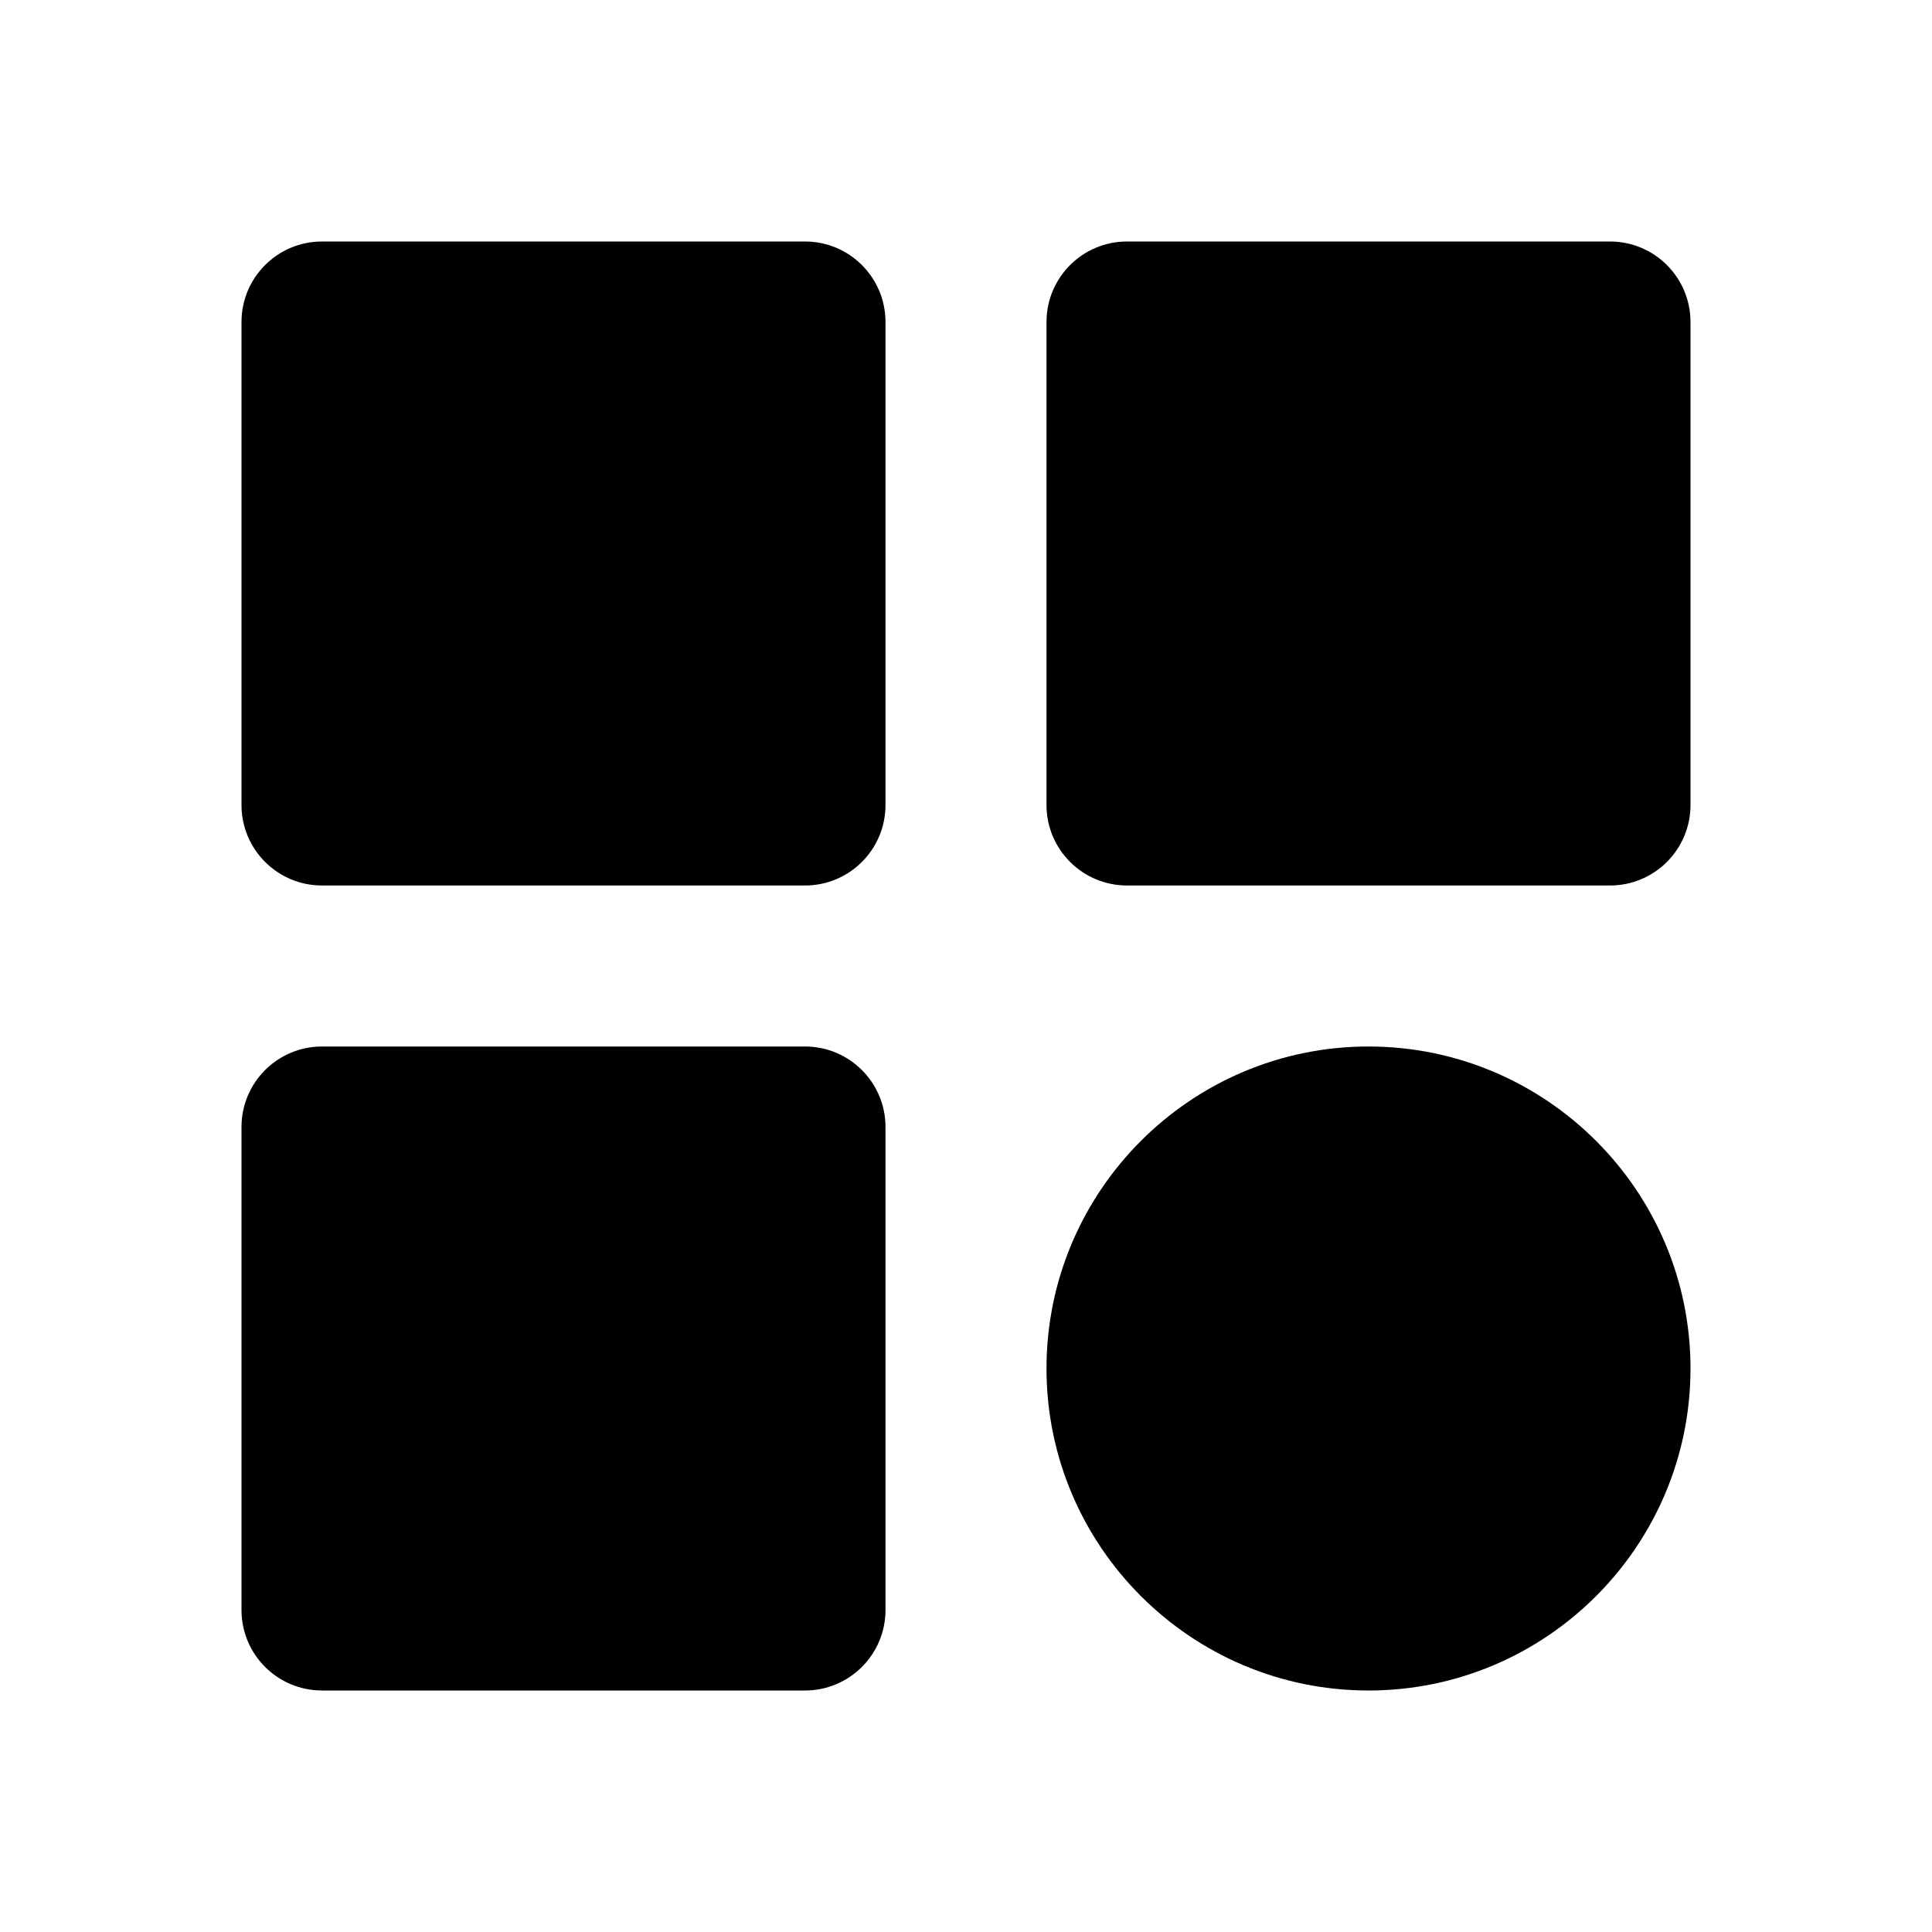
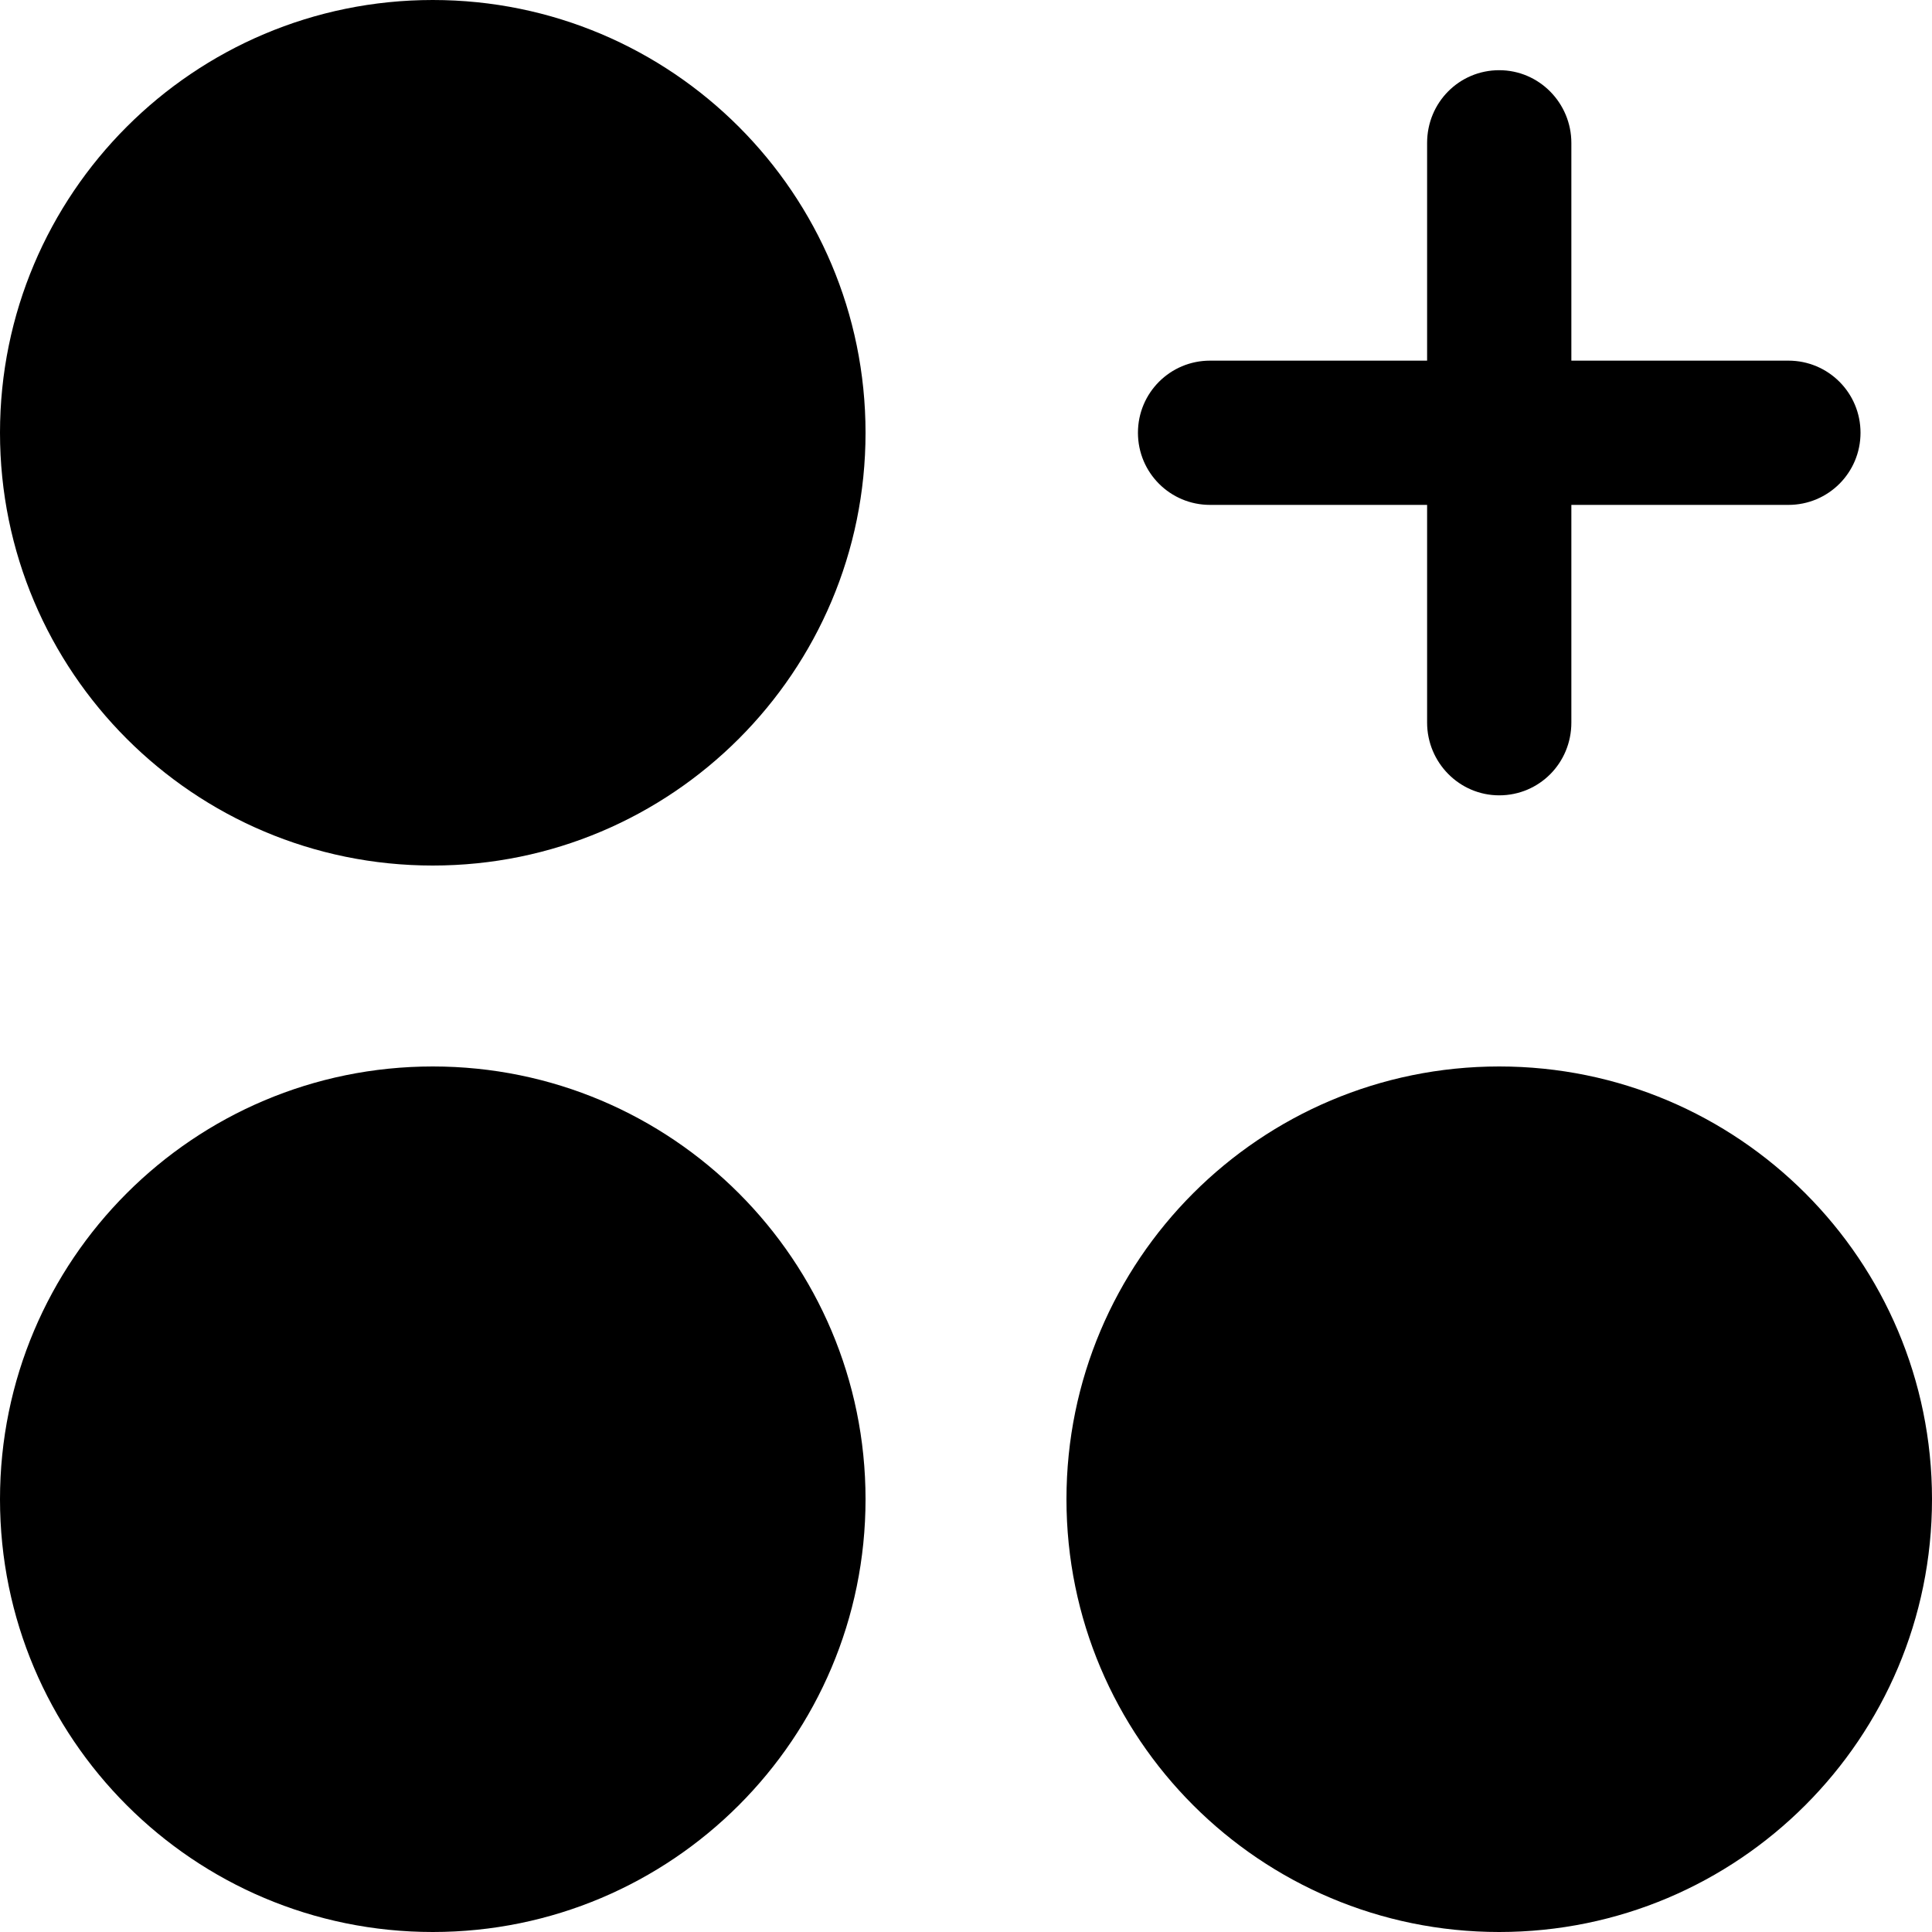
- <svg xmlns="http://www.w3.org/2000/svg" height="24" viewBox="0 0 24 24" width="24">
-   <path d="M4 11h6a1 1 0 0 0 1-1V4a1 1 0 0 0-1-1H4a1 1 0 0 0-1 1v6a1 1 0 0 0 1 1zm10 0h6a1 1 0 0 0 1-1V4a1 1 0 0 0-1-1h-6a1 1 0 0 0-1 1v6a1 1 0 0 0 1 1zM4 21h6a1 1 0 0 0 1-1v-6a1 1 0 0 0-1-1H4a1 1 0 0 0-1 1v6a1 1 0 0 0 1 1zm13 0c2.206 0 4-1.794 4-4s-1.794-4-4-4-4 1.794-4 4 1.794 4 4 4z" />
+ <svg xmlns="http://www.w3.org/2000/svg" xml:space="preserve" style="enable-background:new 0 0 300 300" viewBox="0 0 300 300">
+   <path d="M221.6 112.2c0 6.2 5 11.3 11.2 11.3 6.2 0 11.2-5 11.2-11.3V78.4h33.7c6.2 0 11.2-5 11.2-11.2s-5-11.2-11.2-11.2H244V22.2c0-6.2-5-11.3-11.2-11.3-6.2 0-11.2 5-11.2 11.3V56h-33.7c-6.2 0-11.2 5-11.2 11.2s5 11.2 11.2 11.2h33.7v33.8z" style="fill-rule:evenodd;clip-rule:evenodd" />
+   <circle cx="67.2" cy="67.2" r="67.2" />
+   <circle cx="67.2" cy="232.8" r="67.2" />
+   <circle cx="232.8" cy="232.8" r="67.2" />
</svg>
